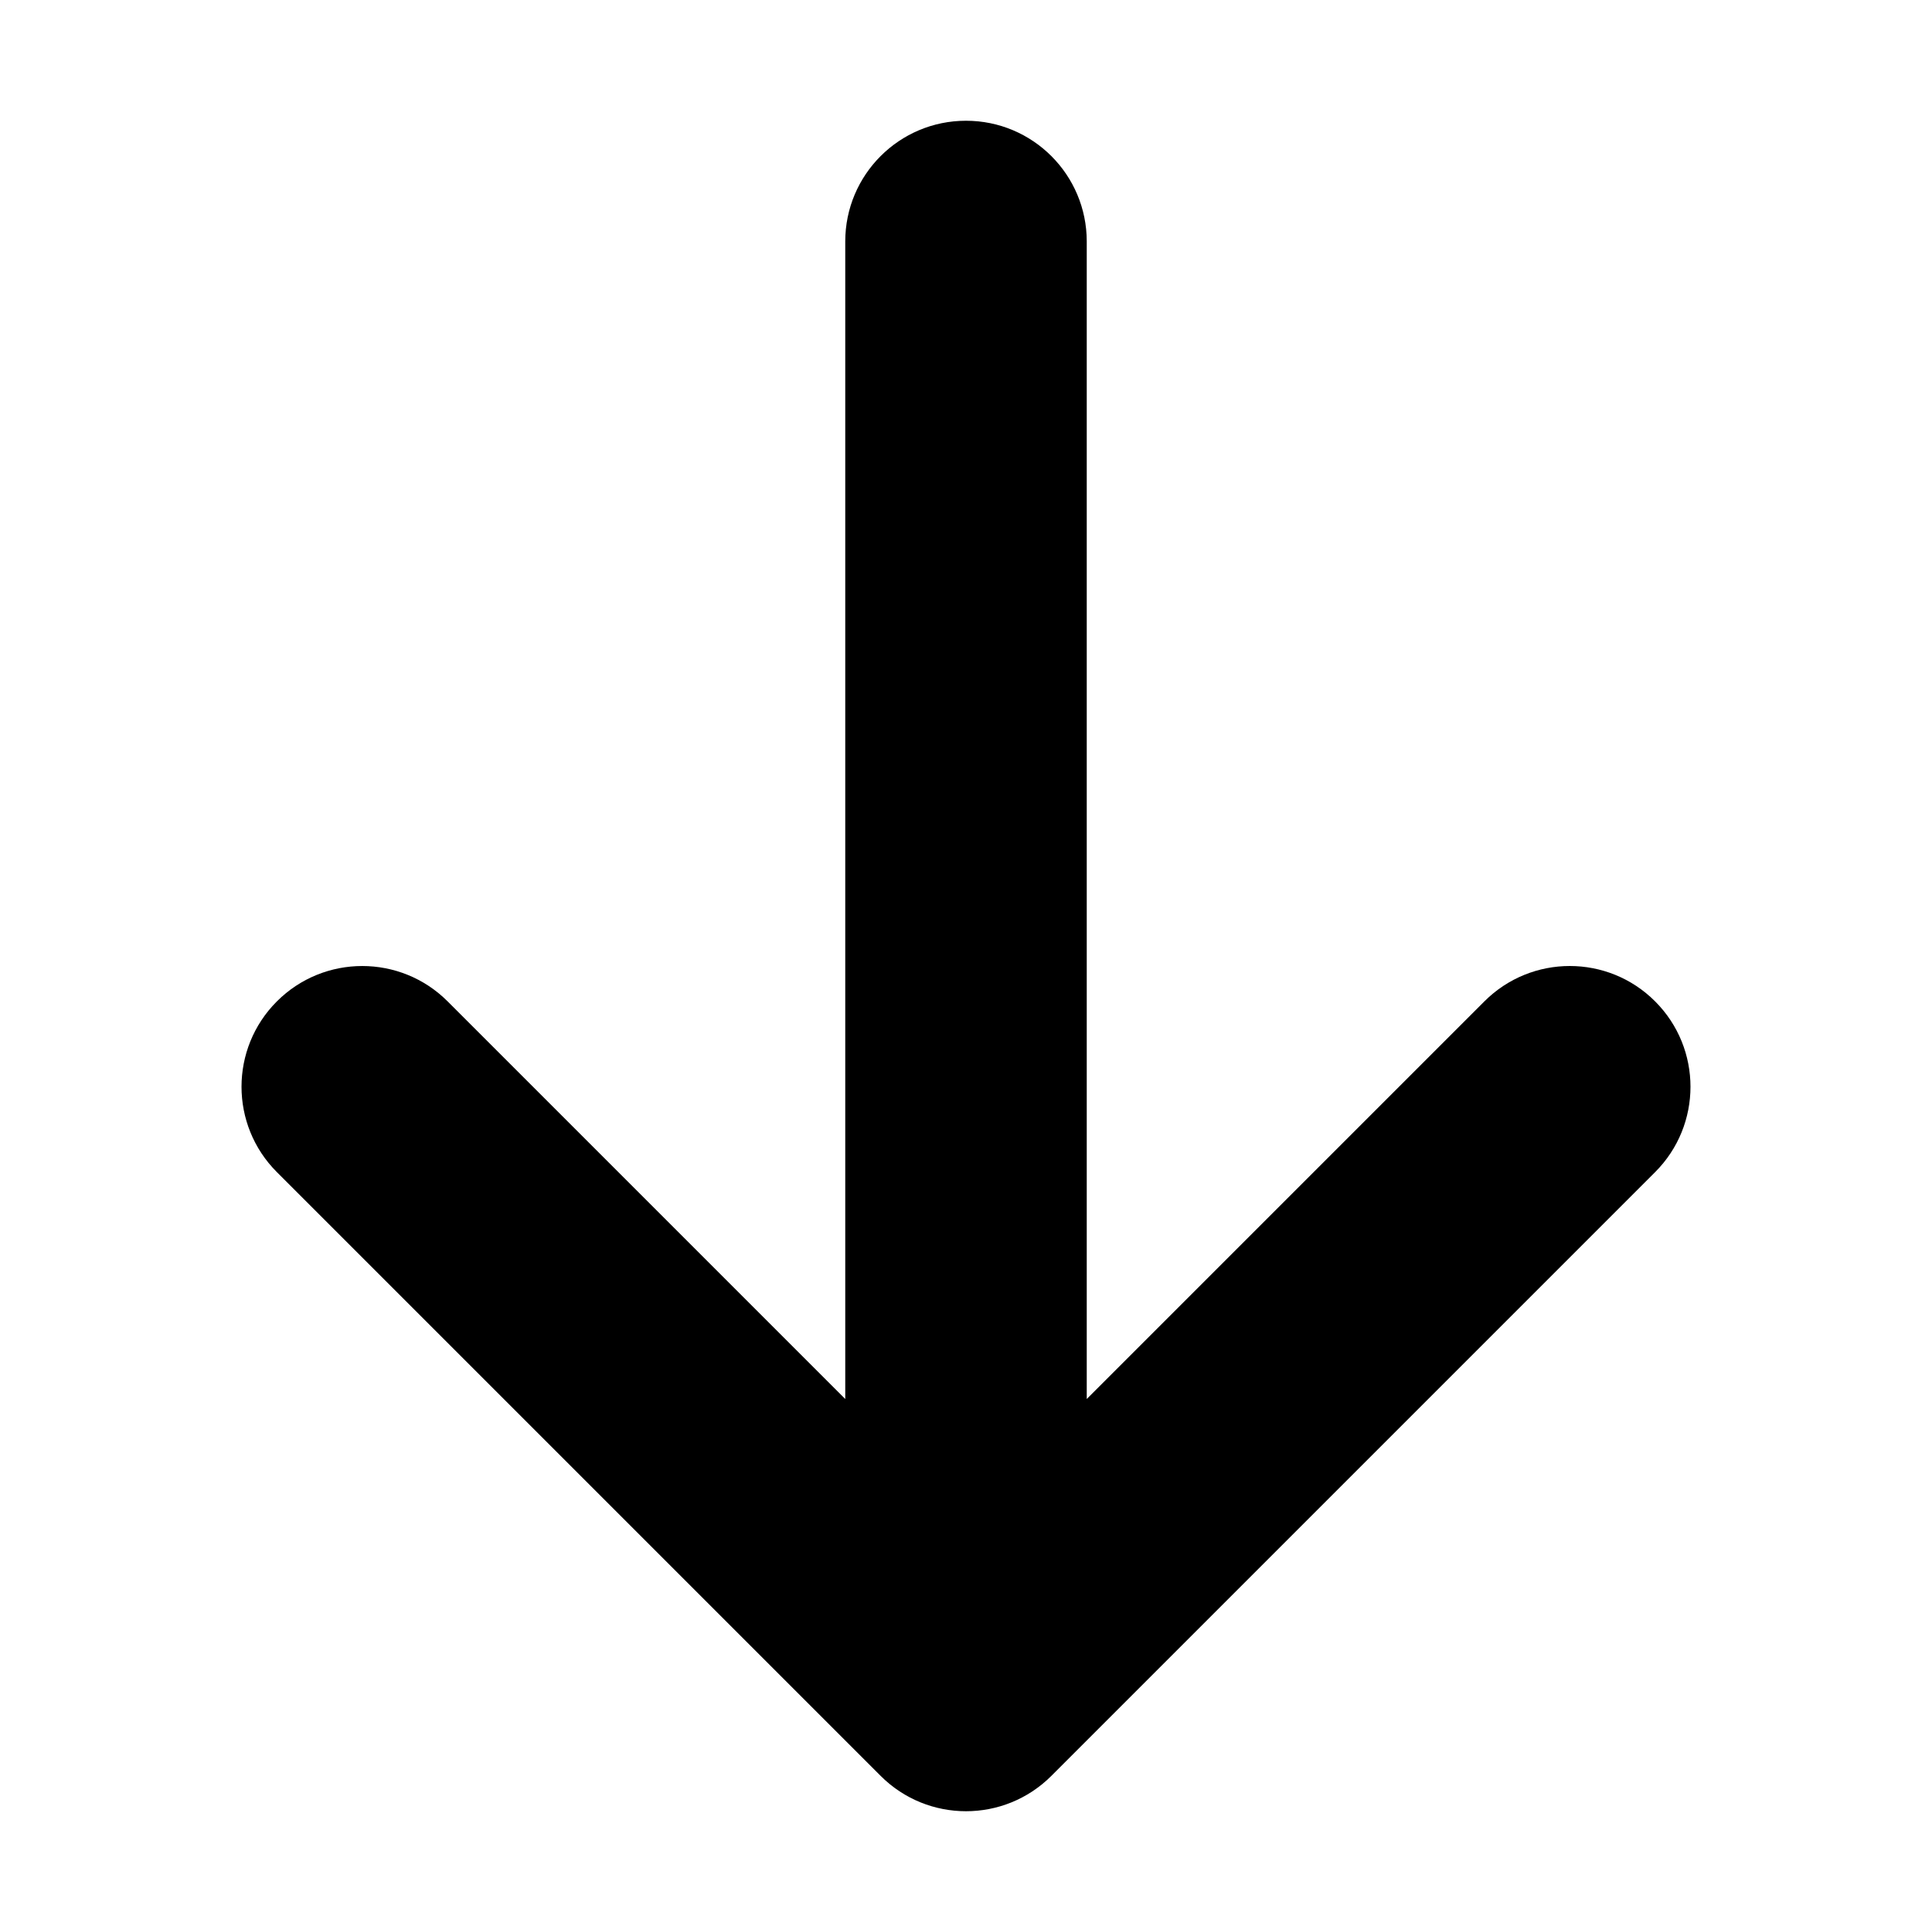
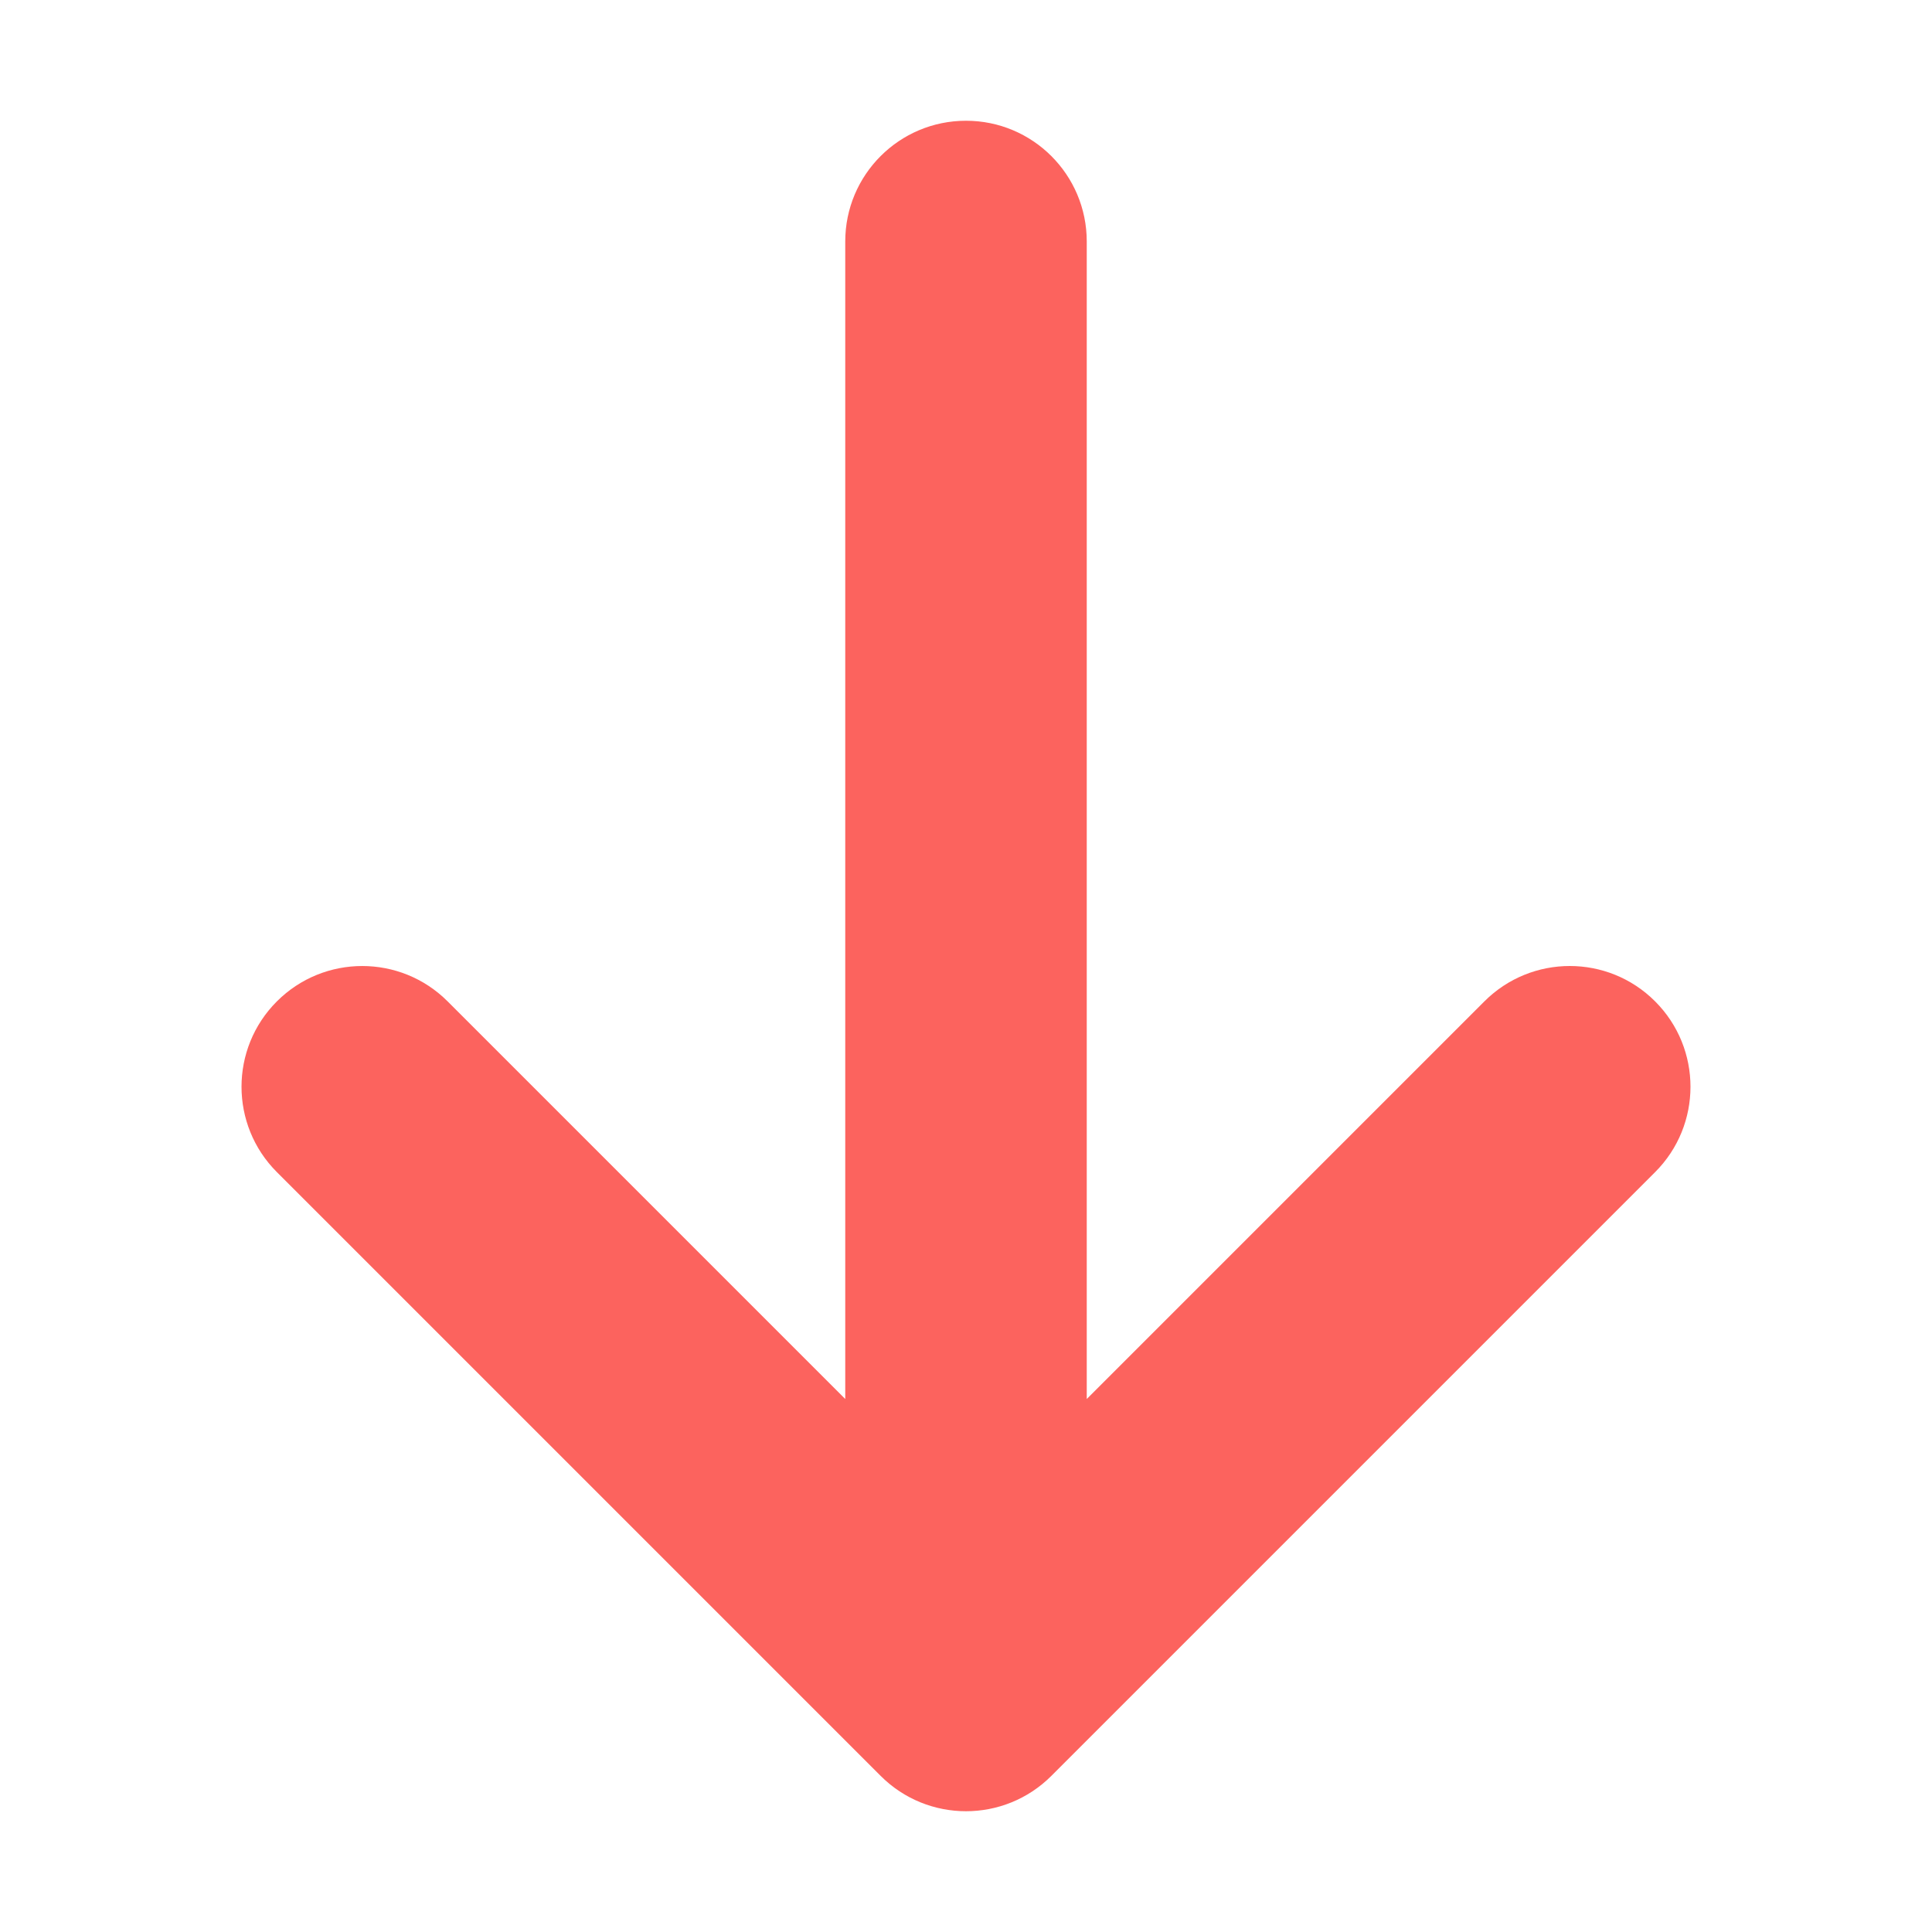
<svg xmlns="http://www.w3.org/2000/svg" version="1.1" width="32" height="32" viewBox="0 0 32 32">
-   <path d="M27.414 19.414l-10 10c-0.781 0.781-2.047 0.781-2.828 0l-10-10c-0.781-0.781-0.781-2.047 0-2.828s2.047-0.781 2.828 0l6.586 6.586v-19.172c0-1.105 0.895-2 2-2s2 0.895 2 2v19.172l6.586-6.586c0.39-0.39 0.902-0.586 1.414-0.586s1.024 0.195 1.414 0.586c0.781 0.781 0.781 2.047 0 2.828z" />
+   <path fill="#fc635e" d="M27.414 19.414l-10 10c-0.781 0.781-2.047 0.781-2.828 0l-10-10c-0.781-0.781-0.781-2.047 0-2.828s2.047-0.781 2.828 0l6.586 6.586v-19.172c0-1.105 0.895-2 2-2s2 0.895 2 2v19.172l6.586-6.586c0.39-0.39 0.902-0.586 1.414-0.586s1.024 0.195 1.414 0.586c0.781 0.781 0.781 2.047 0 2.828z" />
</svg>
